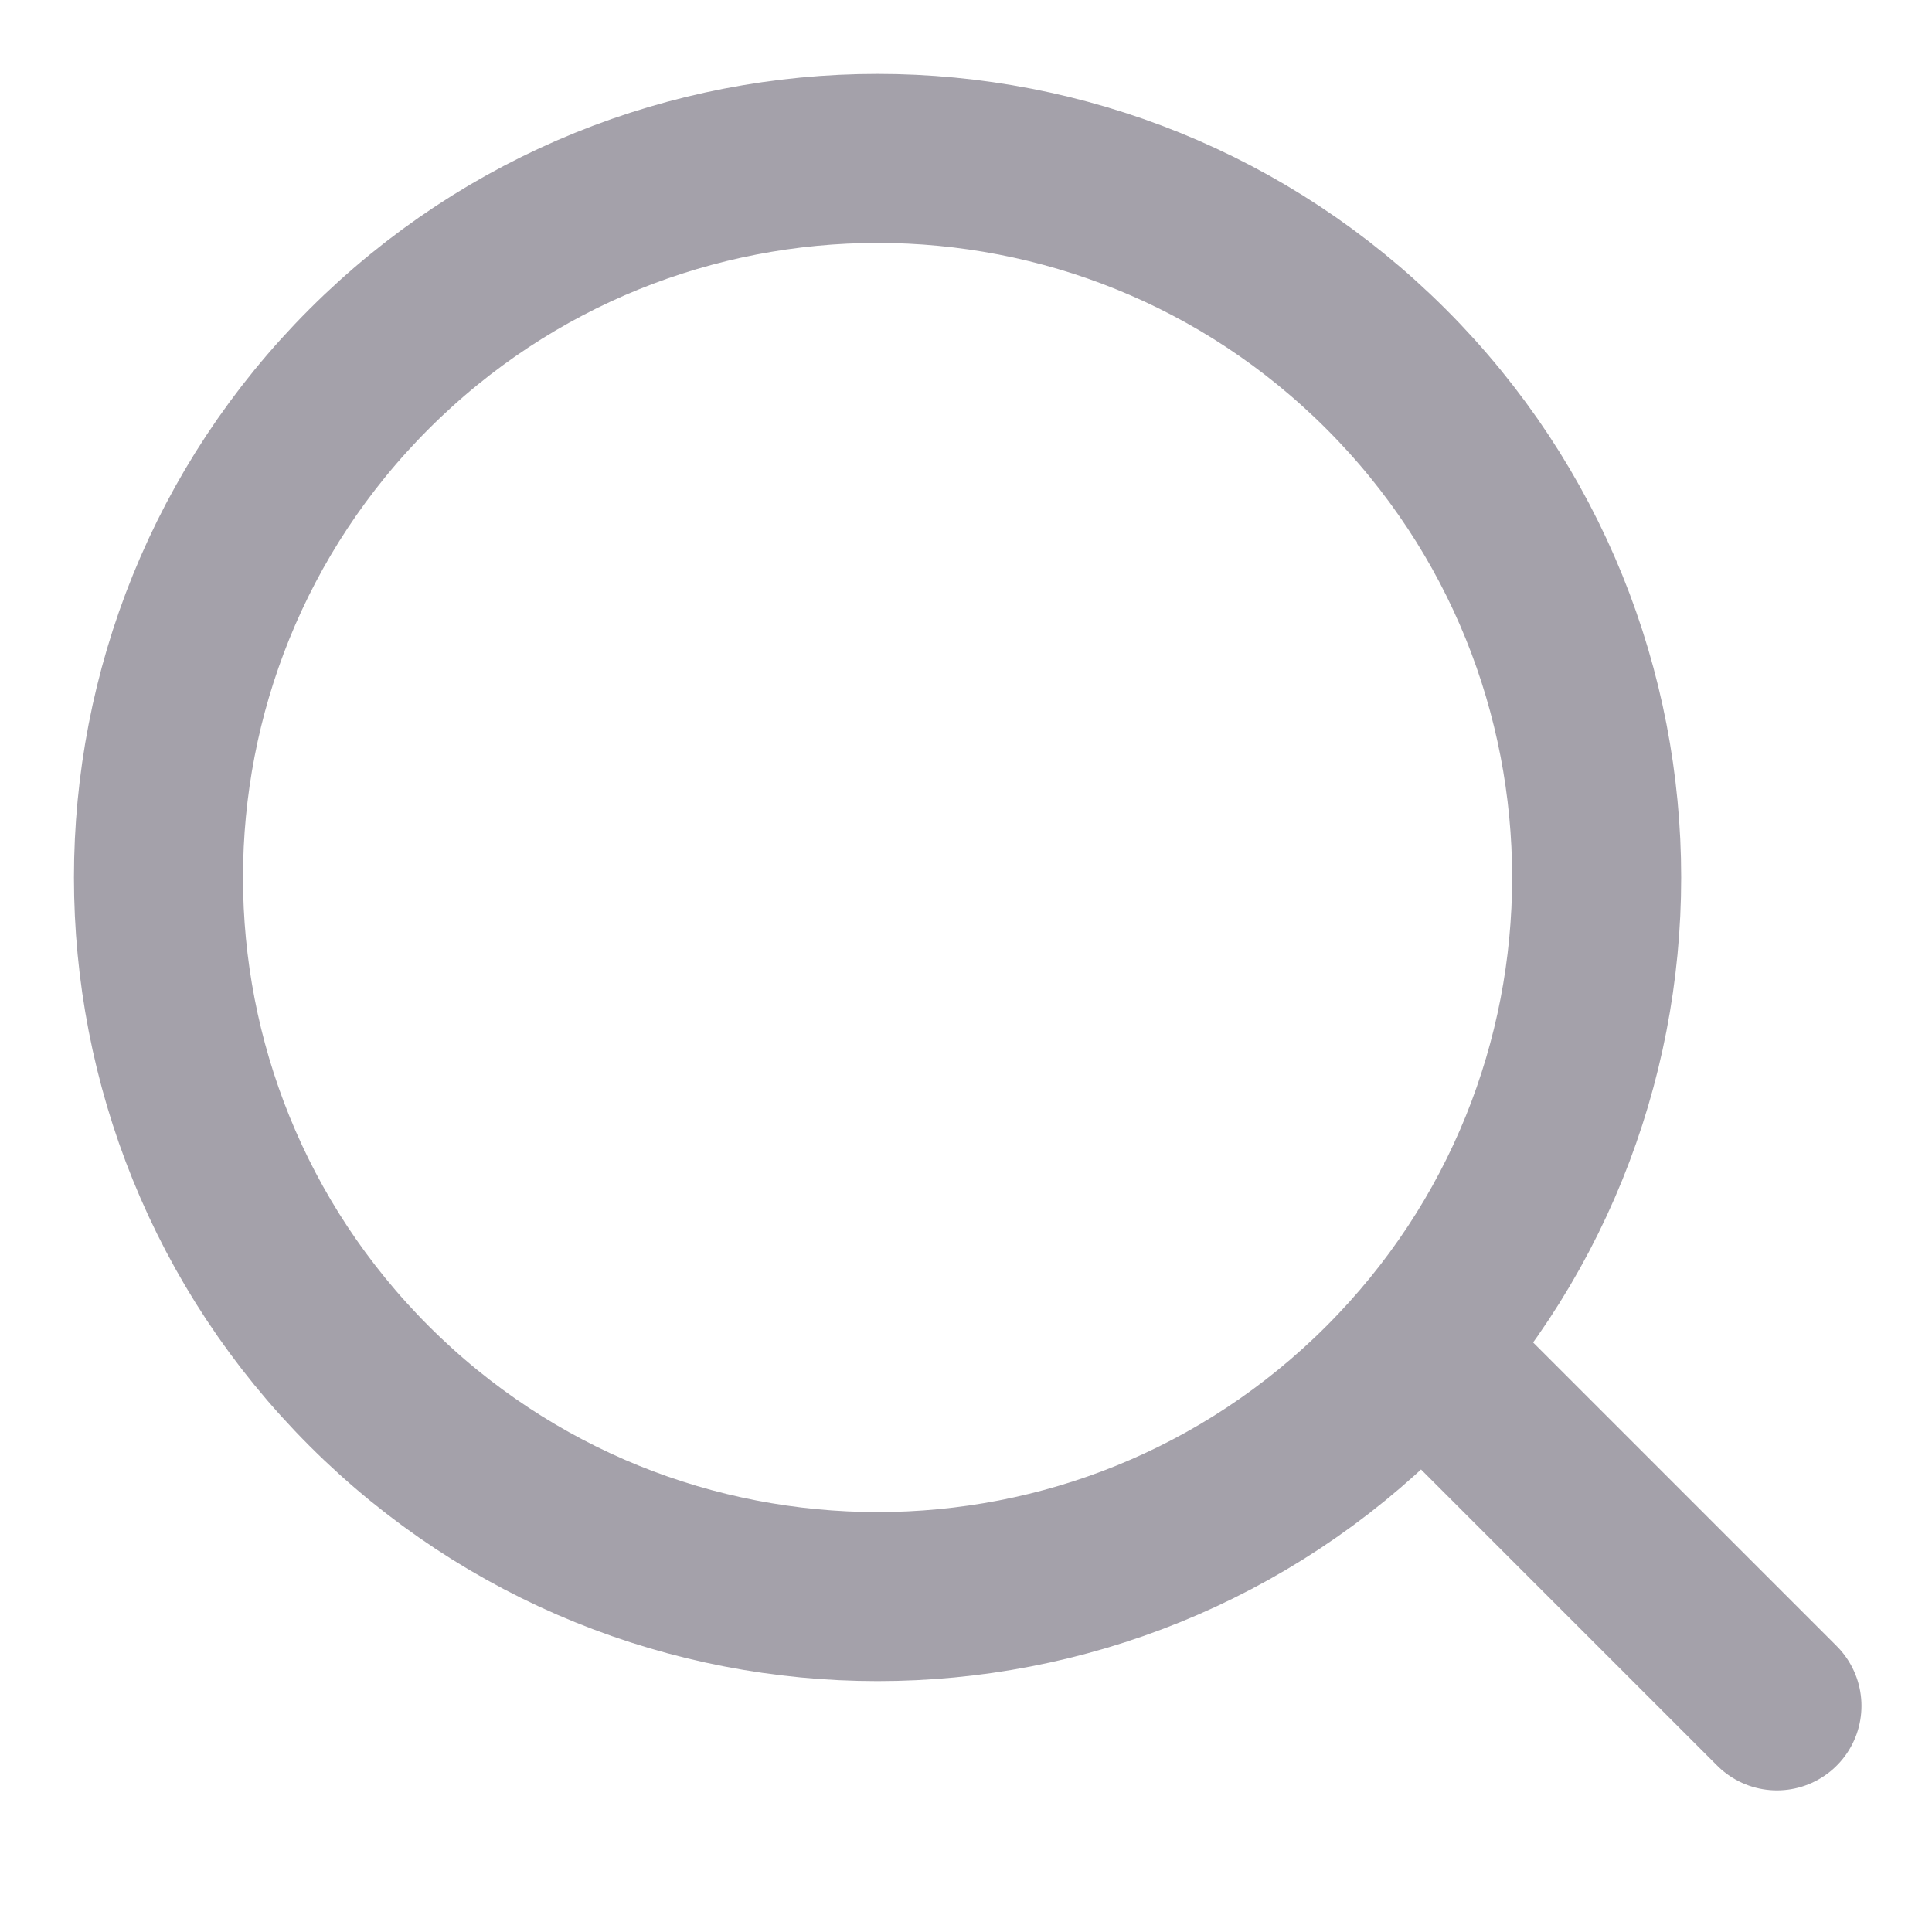
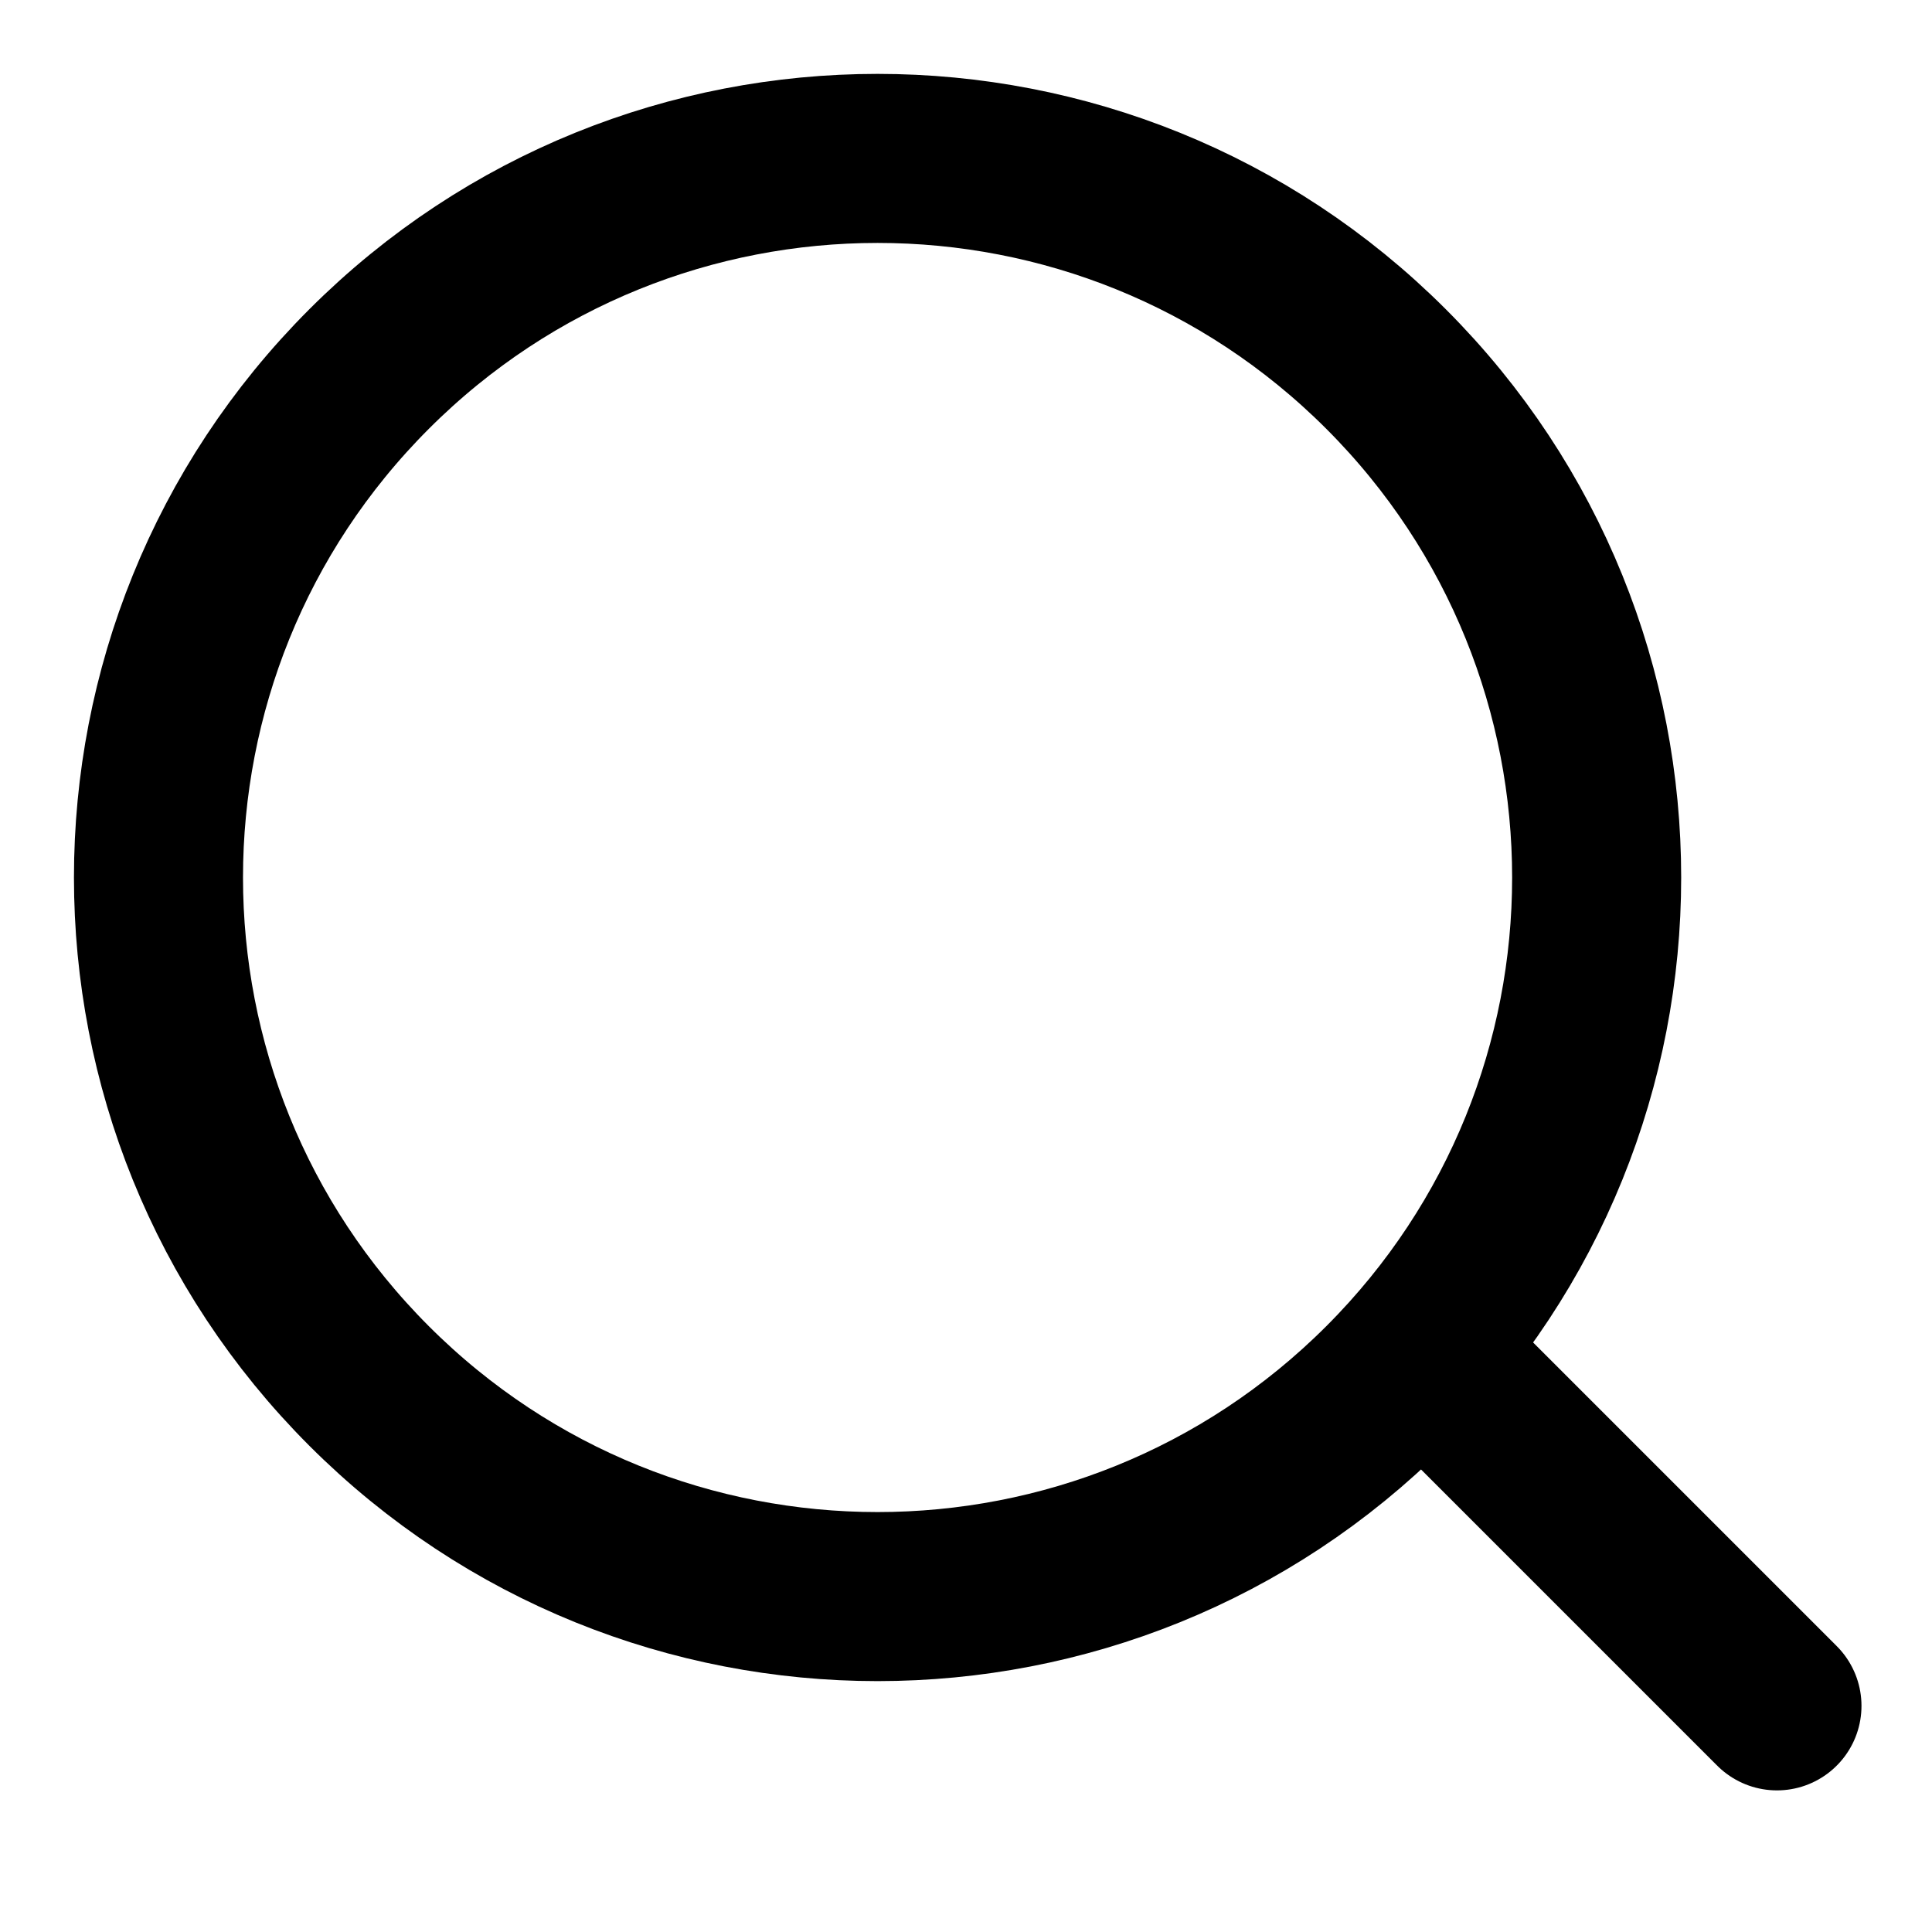
<svg xmlns="http://www.w3.org/2000/svg" viewBox="0 0 20 20" fill="none">
-   <circle cx="9.085" cy="9.084" r="7.444" transform="rotate(-45 9.0846 9.08447)" stroke="#A4A1AA" stroke-width="1.75" />
-   <path d="M14.716 13.98L18.395 17.659" stroke="#A4A1AA" stroke-width="1.75" stroke-linecap="round" />
+   <circle cx="9.085" cy="9.084" r="7.444" transform="rotate(-45 9.0846 9.08447)" stroke="currentColor" stroke-width="1.75" />
+   <path d="M14.716 13.98L18.395 17.659" stroke="currentColor" stroke-width="1.75" stroke-linecap="round" />
</svg>
